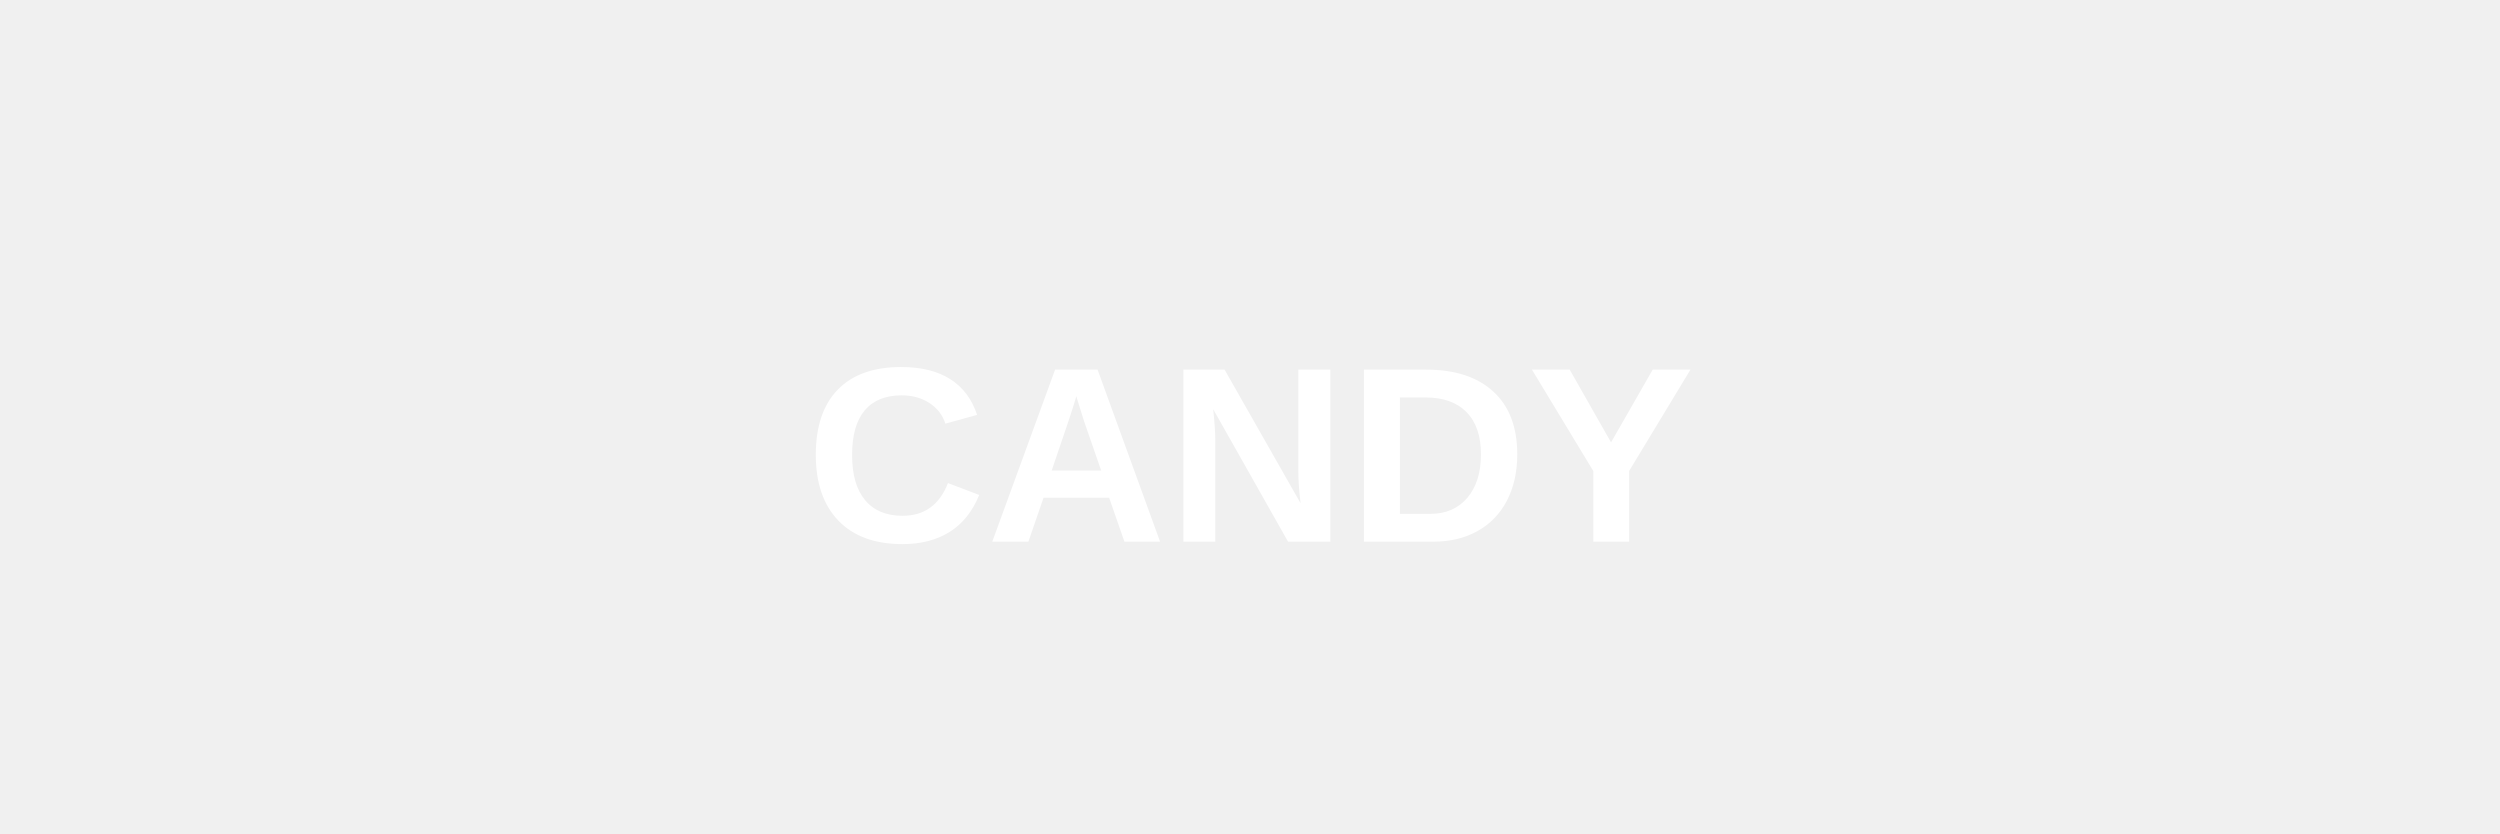
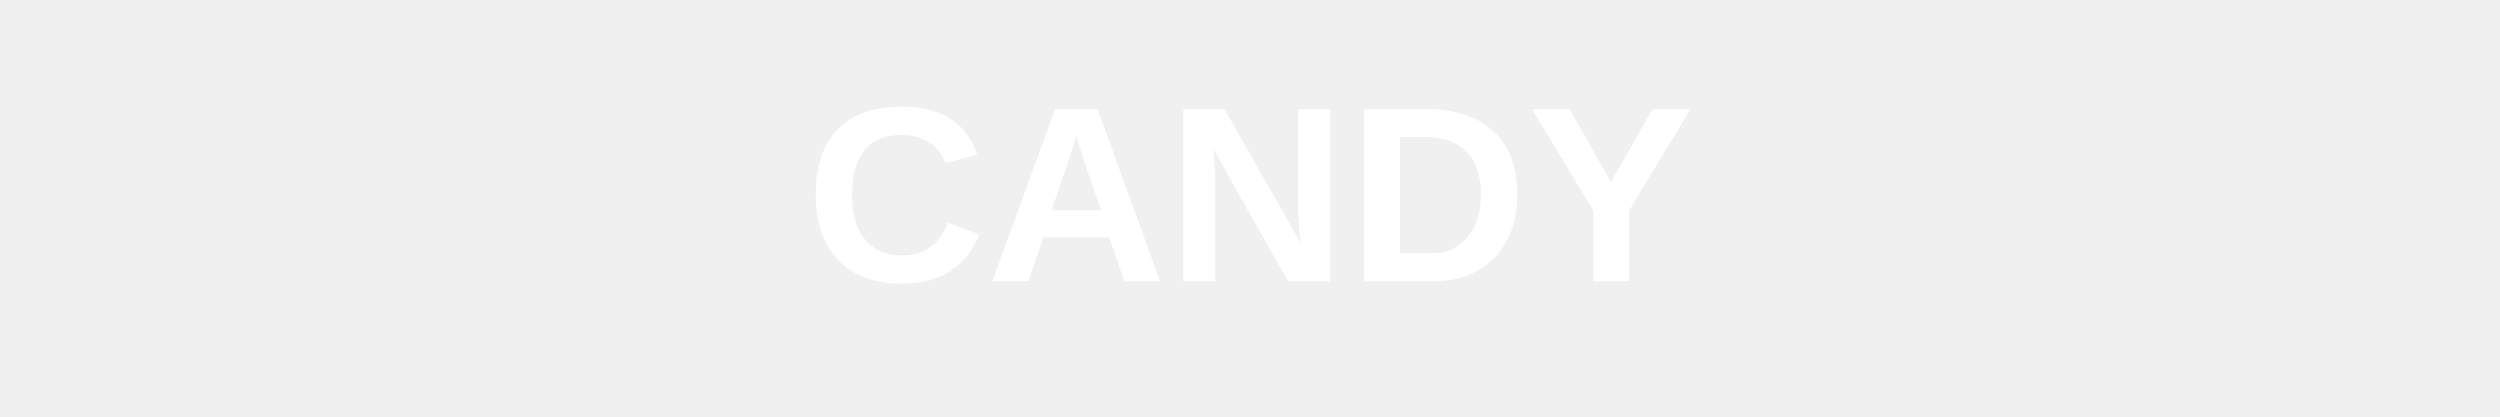
- <svg xmlns="http://www.w3.org/2000/svg" viewBox="0 0 240 80">
+ <svg xmlns="http://www.w3.org/2000/svg" viewBox="0 25 240 40">
  <text x="120" y="52" font-family="Arial,sans-serif" font-size="24" font-weight="700" fill="white" text-anchor="middle">CANDY</text>
</svg>
